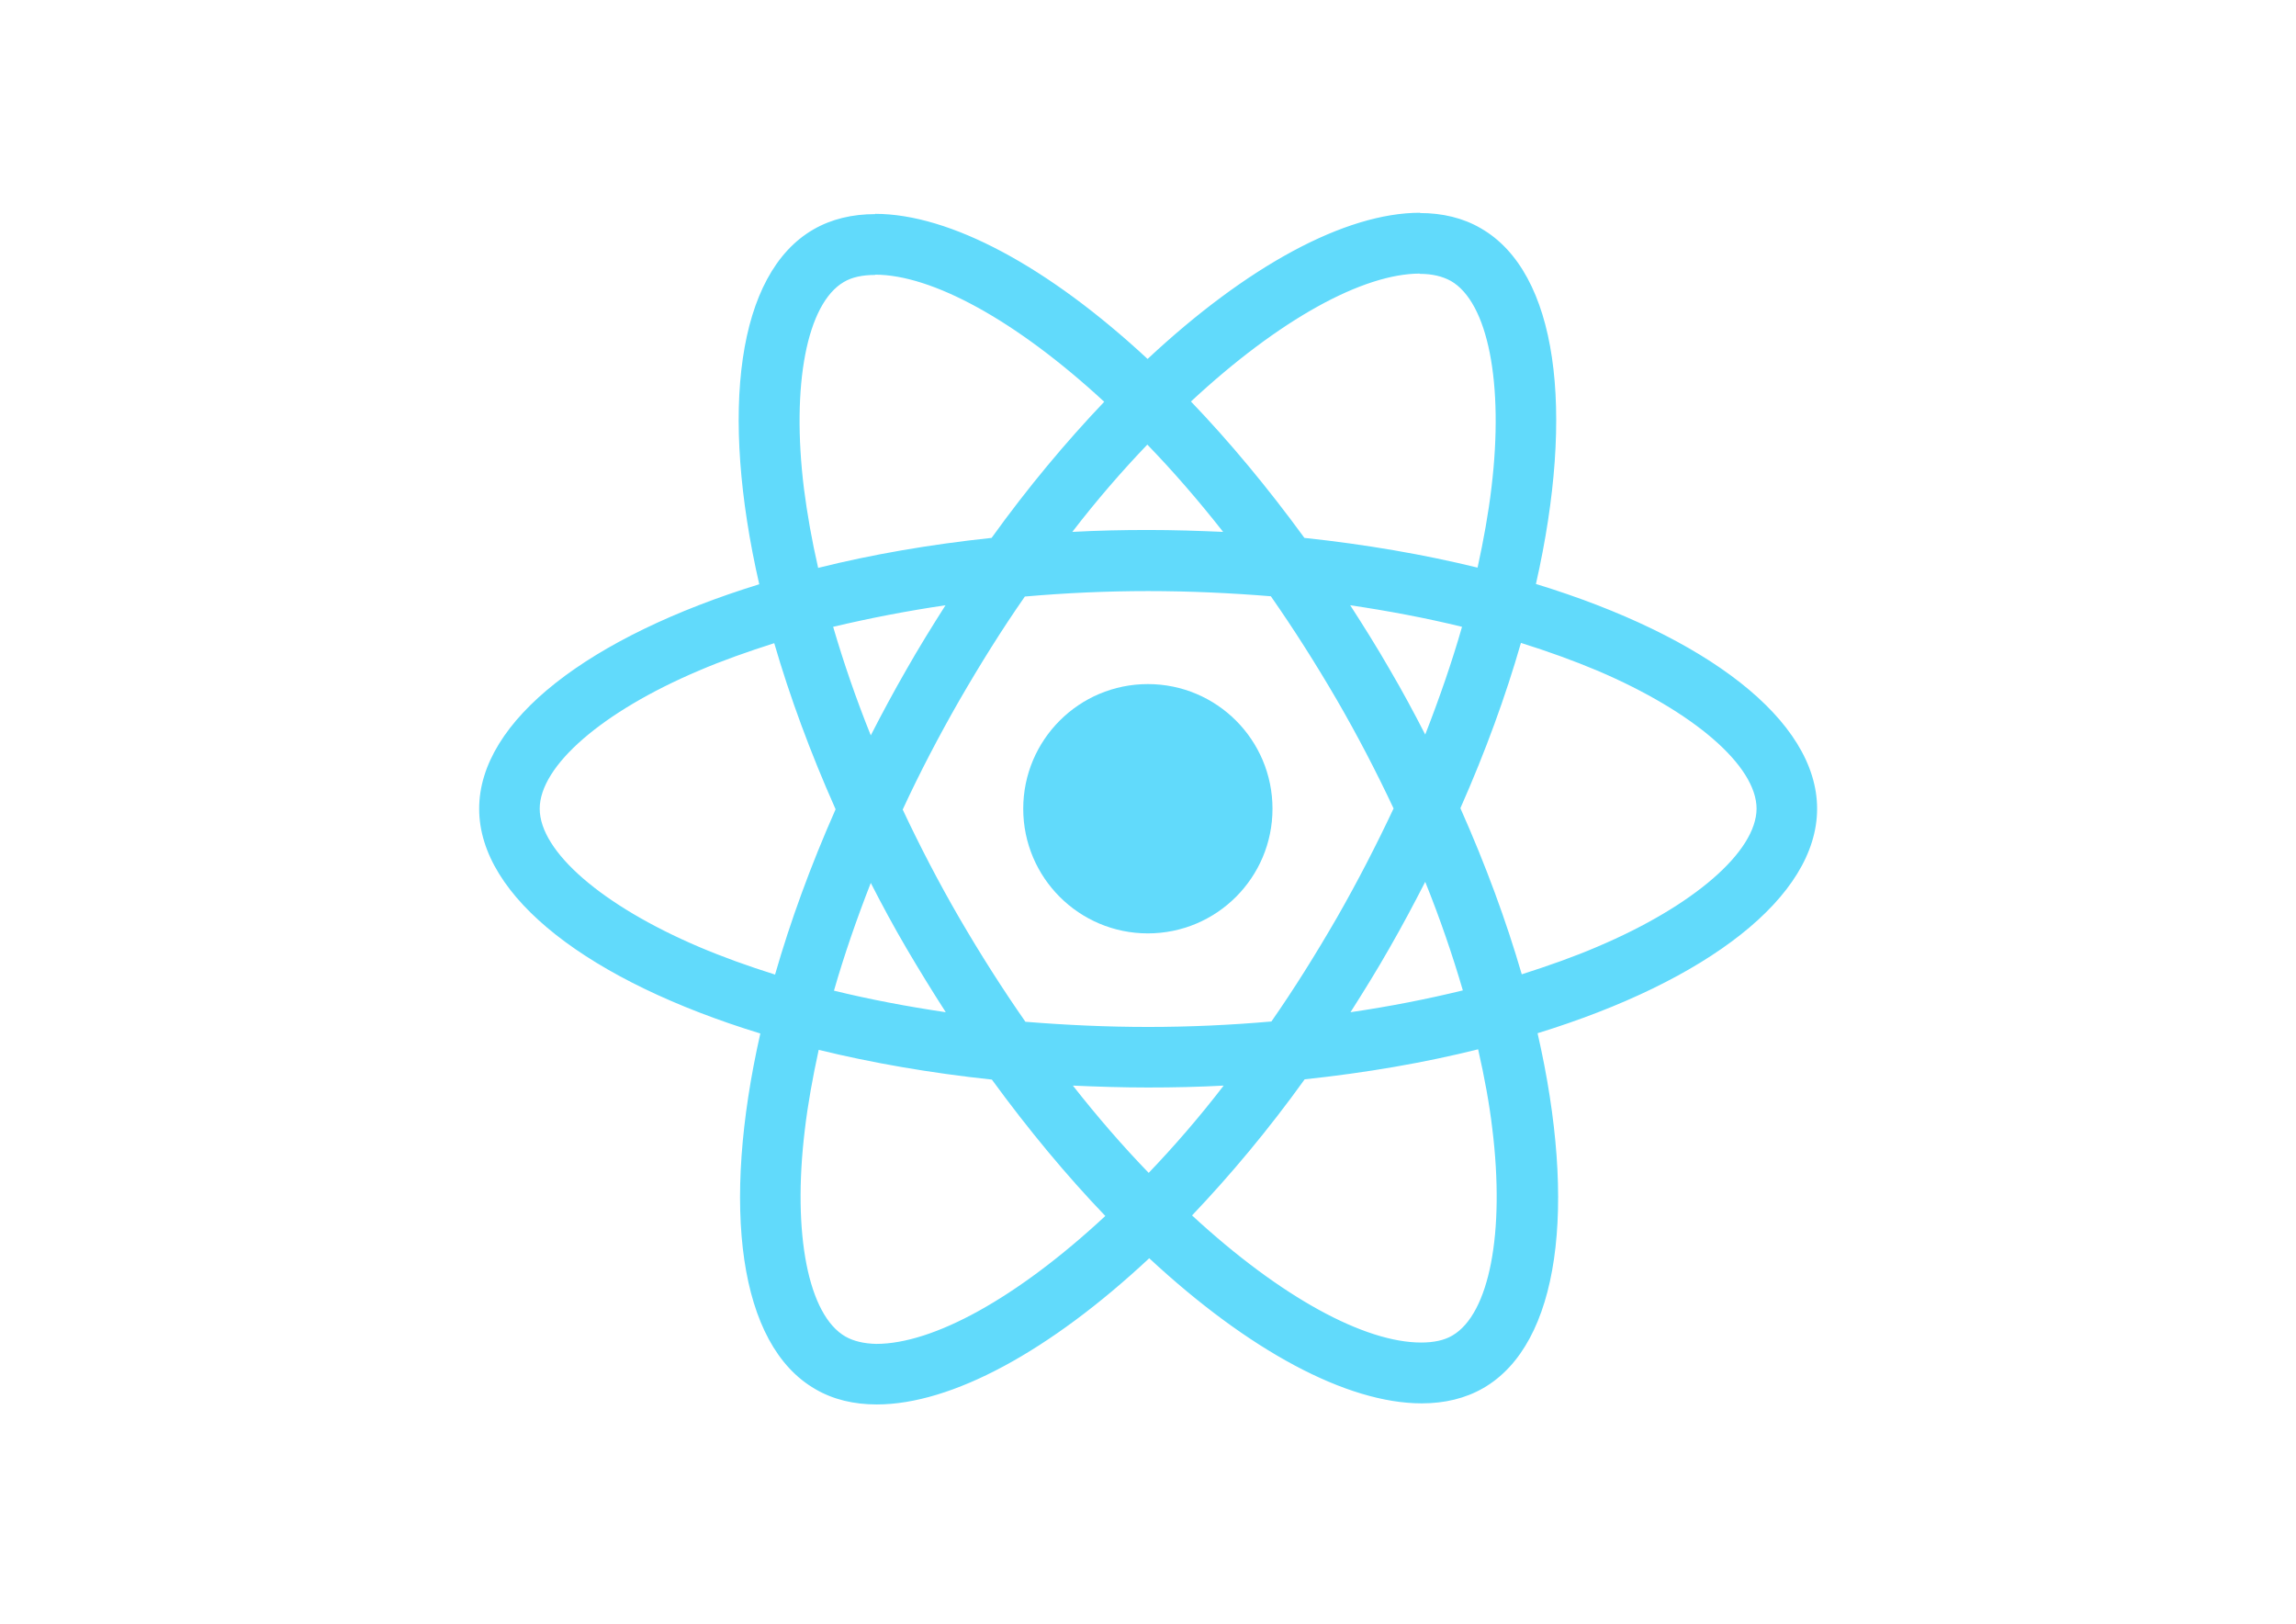
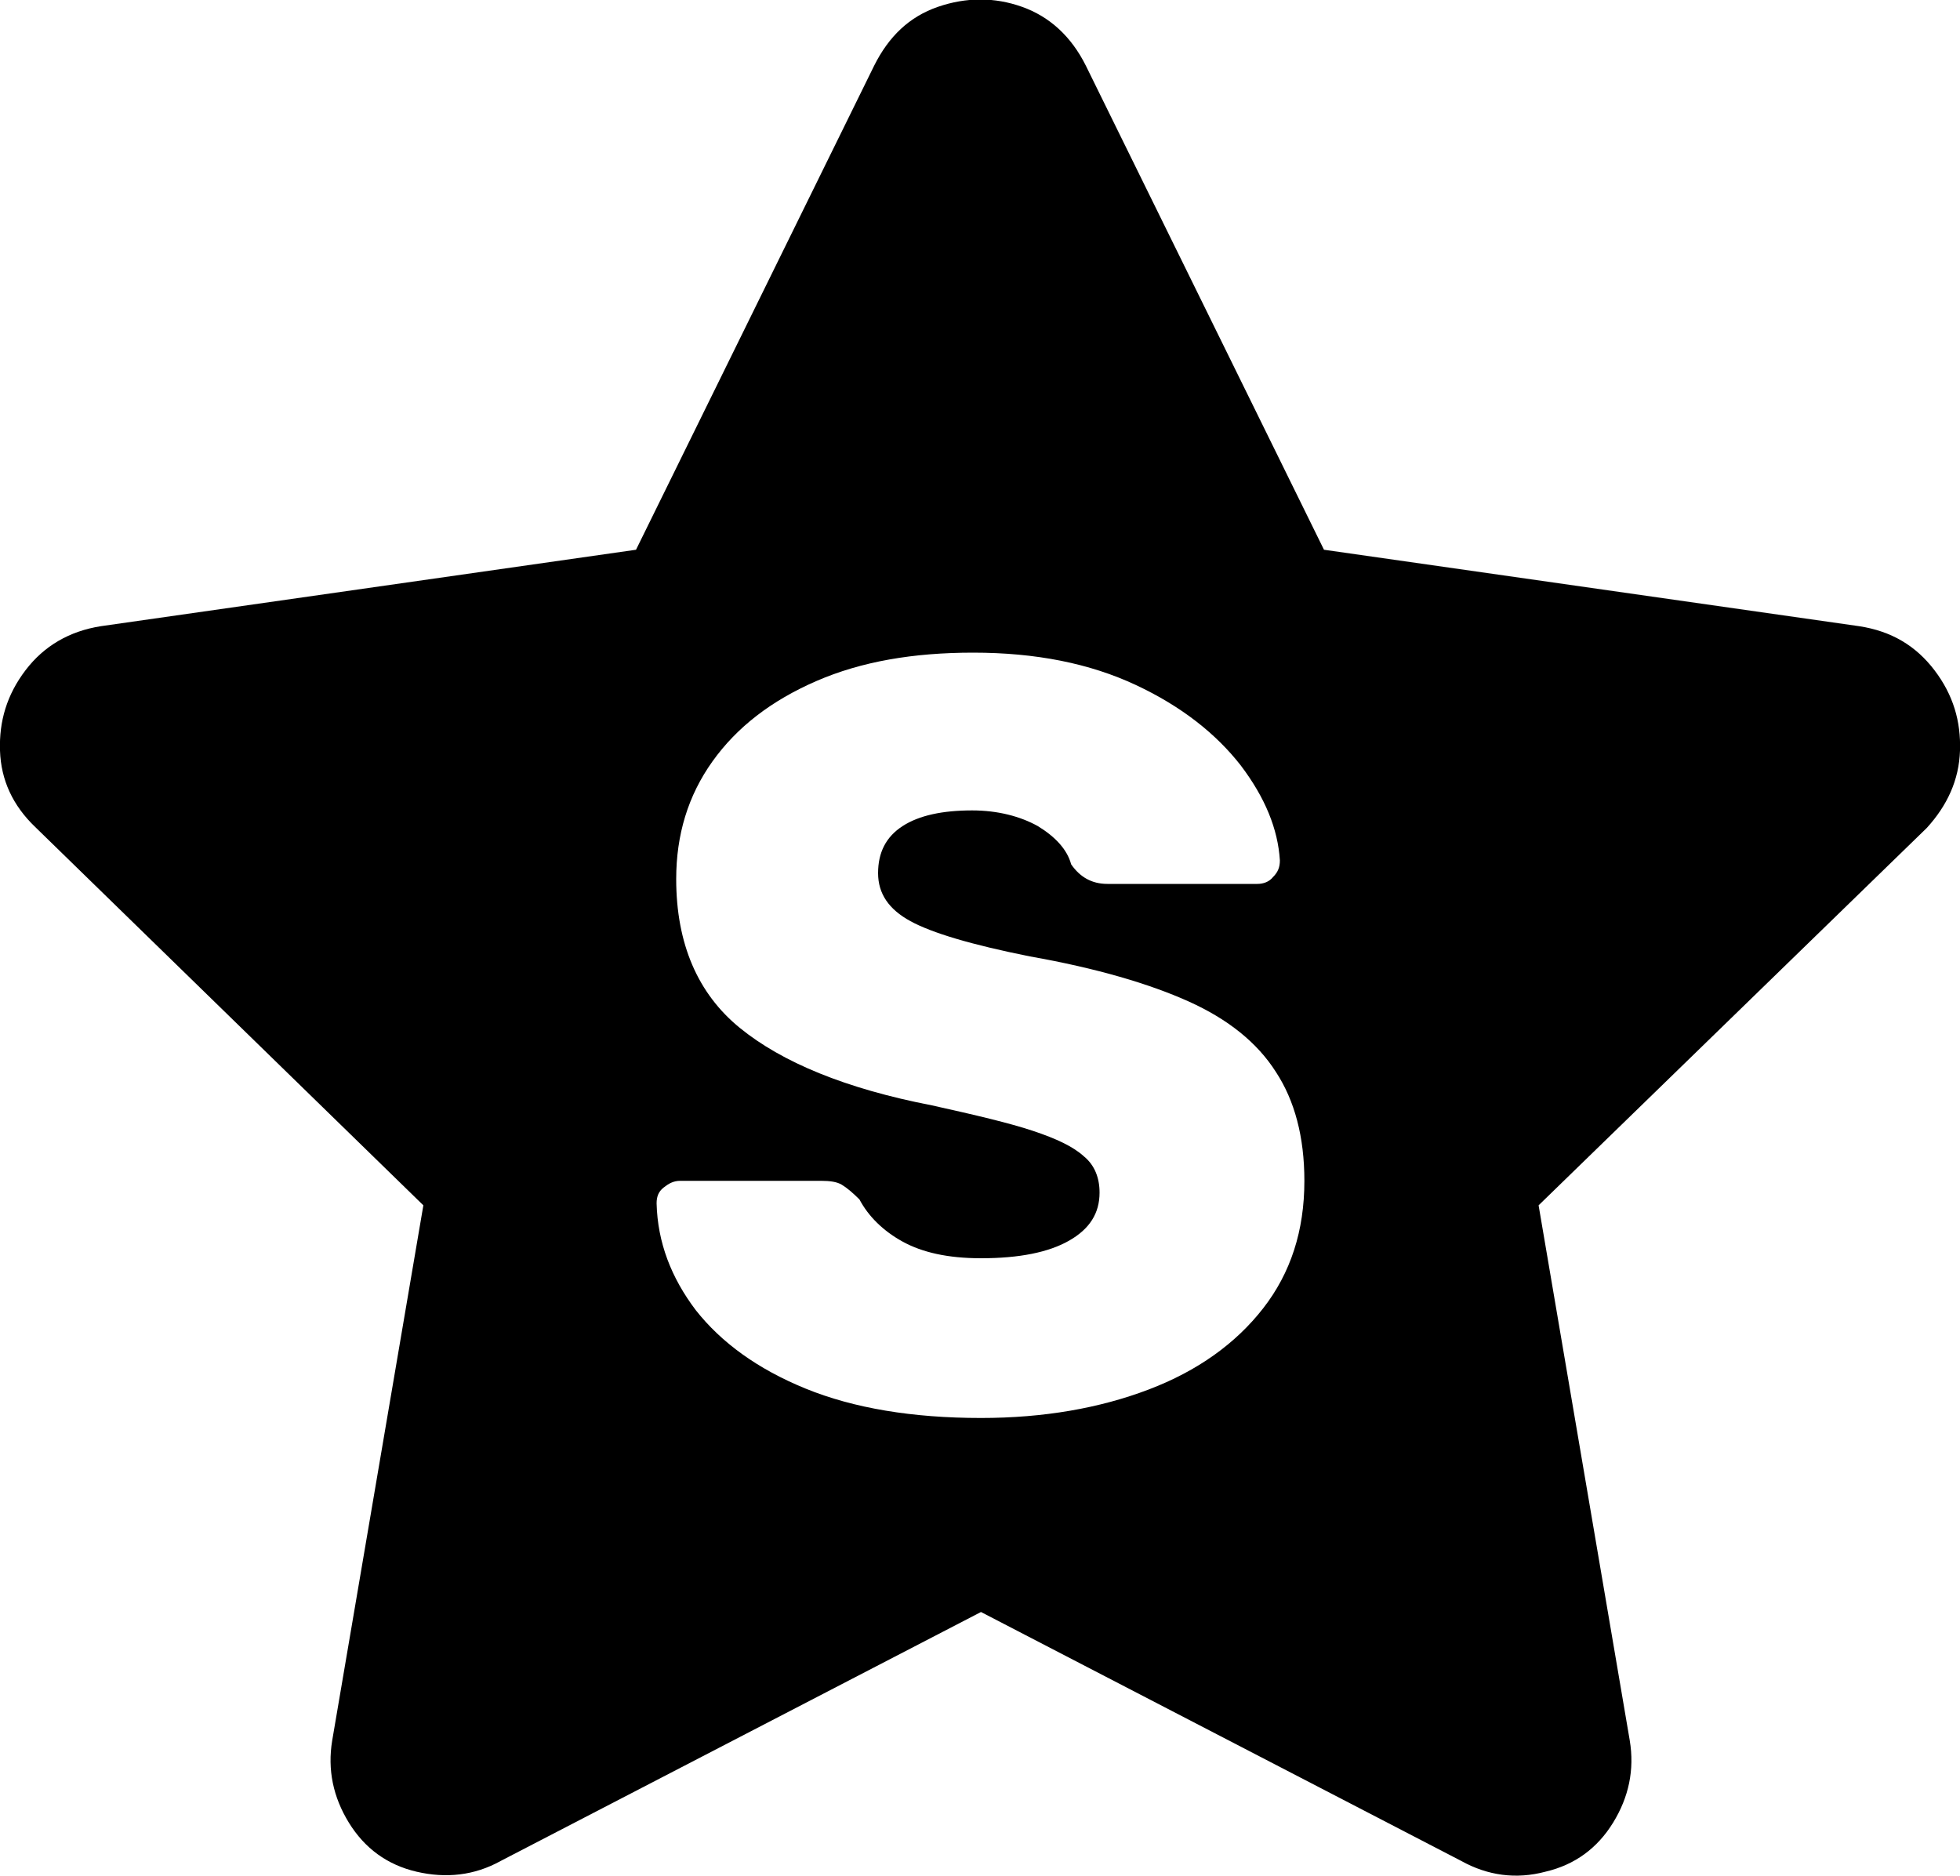
- <svg xmlns="http://www.w3.org/2000/svg" viewBox="0 0 841.9 595.3">
-   <g fill="#61DAFB">
-     <path d="M666.3 296.5c0-32.5-40.7-63.3-103.1-82.4 14.4-63.6 8-114.2-20.2-130.4-6.5-3.8-14.1-5.6-22.4-5.6v22.3c4.6 0 8.3.9 11.4 2.6 13.6 7.8 19.5 37.5 14.9 75.7-1.1 9.4-2.9 19.3-5.1 29.4-19.6-4.8-41-8.5-63.5-10.9-13.5-18.5-27.5-35.3-41.6-50 32.6-30.3 63.2-46.9 84-46.9V78c-27.5 0-63.5 19.6-99.9 53.6-36.4-33.8-72.4-53.2-99.9-53.2v22.3c20.7 0 51.4 16.5 84 46.6-14 14.7-28 31.4-41.3 49.9-22.6 2.4-44 6.1-63.6 11-2.3-10-4-19.7-5.2-29-4.7-38.2 1.1-67.9 14.6-75.8 3-1.8 6.9-2.6 11.5-2.6V78.5c-8.4 0-16 1.8-22.6 5.6-28.1 16.2-34.4 66.7-19.9 130.1-62.2 19.2-102.7 49.9-102.7 82.3 0 32.5 40.7 63.3 103.1 82.4-14.4 63.6-8 114.2 20.2 130.4 6.5 3.8 14.1 5.6 22.5 5.6 27.5 0 63.5-19.6 99.9-53.6 36.4 33.8 72.4 53.2 99.9 53.2 8.4 0 16-1.8 22.6-5.6 28.1-16.2 34.4-66.7 19.9-130.1 62-19.1 102.5-49.9 102.5-82.3zm-130.2-66.7c-3.7 12.9-8.3 26.2-13.5 39.5-4.1-8-8.4-16-13.1-24-4.6-8-9.5-15.8-14.4-23.4 14.2 2.1 27.9 4.7 41 7.9zm-45.8 106.5c-7.8 13.5-15.8 26.3-24.1 38.2-14.9 1.3-30 2-45.2 2-15.1 0-30.2-.7-45-1.9-8.3-11.9-16.4-24.6-24.2-38-7.6-13.1-14.5-26.4-20.8-39.8 6.2-13.4 13.2-26.8 20.7-39.9 7.8-13.5 15.8-26.3 24.1-38.2 14.9-1.3 30-2 45.2-2 15.1 0 30.2.7 45 1.9 8.3 11.9 16.4 24.6 24.2 38 7.6 13.1 14.5 26.4 20.8 39.8-6.3 13.4-13.2 26.8-20.7 39.9zm32.3-13c5.4 13.4 10 26.8 13.8 39.8-13.1 3.2-26.9 5.9-41.2 8 4.9-7.7 9.8-15.6 14.4-23.7 4.6-8 8.9-16.1 13-24.1zM421.2 430c-9.3-9.6-18.6-20.3-27.8-32 9 .4 18.2.7 27.5.7 9.4 0 18.7-.2 27.8-.7-9 11.7-18.3 22.4-27.5 32zm-74.4-58.9c-14.2-2.1-27.9-4.7-41-7.9 3.7-12.9 8.3-26.2 13.5-39.5 4.1 8 8.4 16 13.1 24 4.7 8 9.5 15.8 14.4 23.4zM420.7 163c9.3 9.6 18.6 20.3 27.8 32-9-.4-18.2-.7-27.5-.7-9.4 0-18.7.2-27.8.7 9-11.7 18.3-22.4 27.5-32zm-74 58.9c-4.9 7.7-9.8 15.6-14.4 23.7-4.6 8-8.9 16-13 24-5.4-13.4-10-26.8-13.8-39.8 13.1-3.1 26.9-5.8 41.2-7.9zm-90.5 125.2c-35.4-15.1-58.3-34.9-58.3-50.6 0-15.7 22.9-35.6 58.3-50.6 8.6-3.7 18-7 27.7-10.1 5.7 19.6 13.2 40 22.5 60.9-9.2 20.8-16.6 41.1-22.2 60.6-9.9-3.1-19.3-6.5-28-10.2zM310 490c-13.6-7.8-19.5-37.5-14.9-75.7 1.1-9.4 2.9-19.3 5.1-29.4 19.6 4.8 41 8.5 63.5 10.9 13.5 18.5 27.5 35.3 41.6 50-32.6 30.3-63.2 46.9-84 46.9-4.5-.1-8.3-1-11.3-2.7zm237.2-76.2c4.7 38.2-1.1 67.9-14.6 75.8-3 1.8-6.9 2.6-11.5 2.6-20.7 0-51.4-16.5-84-46.6 14-14.7 28-31.4 41.3-49.9 22.6-2.4 44-6.1 63.6-11 2.3 10.1 4.1 19.8 5.2 29.1zm38.5-66.7c-8.6 3.7-18 7-27.7 10.1-5.7-19.6-13.2-40-22.5-60.9 9.2-20.8 16.6-41.1 22.2-60.6 9.9 3.1 19.3 6.5 28.1 10.2 35.4 15.1 58.3 34.9 58.3 50.6-.1 15.7-23 35.6-58.4 50.6zM320.8 78.4z" />
-     <circle cx="420.9" cy="296.5" r="45.7" />
-     <path d="M520.5 78.1z" />
-   </g>
+ <svg xmlns="http://www.w3.org/2000/svg" version="1.1" id="Layer_1" x="0px" y="0px" viewBox="0 0 200 191.4" style="enable-background:new 0 0 200 191.4;" xml:space="preserve">
+   <path d="M200,76.6c0.1-3-0.7-5.7-2.6-8.2c-1.9-2.5-4.4-4-7.7-4.5l-54.6-7.8L110.8,6.7c-1.5-3-3.7-5-6.5-6s-5.7-1-8.6,0  c-2.9,1-5,3-6.5,6L64.9,56.1l-54.6,7.8c-3.2,0.5-5.8,2-7.7,4.5c-1.9,2.5-2.7,5.2-2.6,8.2c0.1,3,1.3,5.6,3.6,7.8L43.2,123l-9.3,54.6  c-0.5,3,0.1,5.8,1.7,8.4s3.9,4.3,6.9,5s5.9,0.4,8.6-1.1l49-25.4l49,25.4c2.7,1.5,5.6,1.9,8.6,1.1c3-0.7,5.3-2.4,6.9-5  s2.2-5.4,1.7-8.4l-9.3-54.6l39.6-38.5C198.7,82.2,199.9,79.6,200,76.6z M128.9,133.5c-2.8,3.6-6.7,6.4-11.7,8.3  c-5,1.9-10.7,2.9-17.1,2.9c-7,0-13-1-17.9-3c-4.9-2-8.6-4.7-11.2-8c-2.5-3.3-3.9-6.9-4-10.9c0-0.7,0.2-1.2,0.7-1.6  c0.5-0.4,1-0.7,1.7-0.7h14.4c0.9,0,1.6,0.1,2.1,0.4c0.5,0.3,1.1,0.8,1.8,1.5c0.9,1.7,2.4,3.2,4.4,4.3c2,1.1,4.6,1.7,8,1.7  c3.9,0,6.9-0.6,9-1.8c2.1-1.2,3.1-2.8,3.1-4.9c0-1.5-0.5-2.8-1.6-3.7c-1.1-1-2.8-1.8-5.2-2.6c-2.4-0.8-5.8-1.6-10.3-2.6  c-8.8-1.7-15.3-4.4-19.6-7.9c-4.3-3.5-6.5-8.6-6.5-15.2c0-4.5,1.2-8.5,3.7-12c2.5-3.5,6-6.2,10.6-8.2c4.6-2,9.9-2.9,16-2.9  c6.4,0,11.9,1.1,16.6,3.3c4.7,2.2,8.2,5,10.7,8.2c2.5,3.3,3.8,6.5,4,9.7c0,0.7-0.2,1.2-0.7,1.7c-0.4,0.5-1,0.7-1.6,0.7H113  c-1.6,0-2.8-0.7-3.7-2c-0.4-1.5-1.6-2.8-3.4-3.9c-1.8-1-4.1-1.6-6.7-1.6c-3,0-5.4,0.5-7.1,1.6c-1.7,1.1-2.5,2.7-2.5,4.8  c0,2.1,1.1,3.7,3.3,4.9c2.2,1.2,6.2,2.4,12.2,3.6c6.8,1.2,12.2,2.8,16.2,4.6c4,1.8,7,4.2,8.9,7.2c1.9,2.9,2.9,6.6,2.9,11.1  C133.1,125.6,131.7,129.9,128.9,133.5z" />
</svg>
